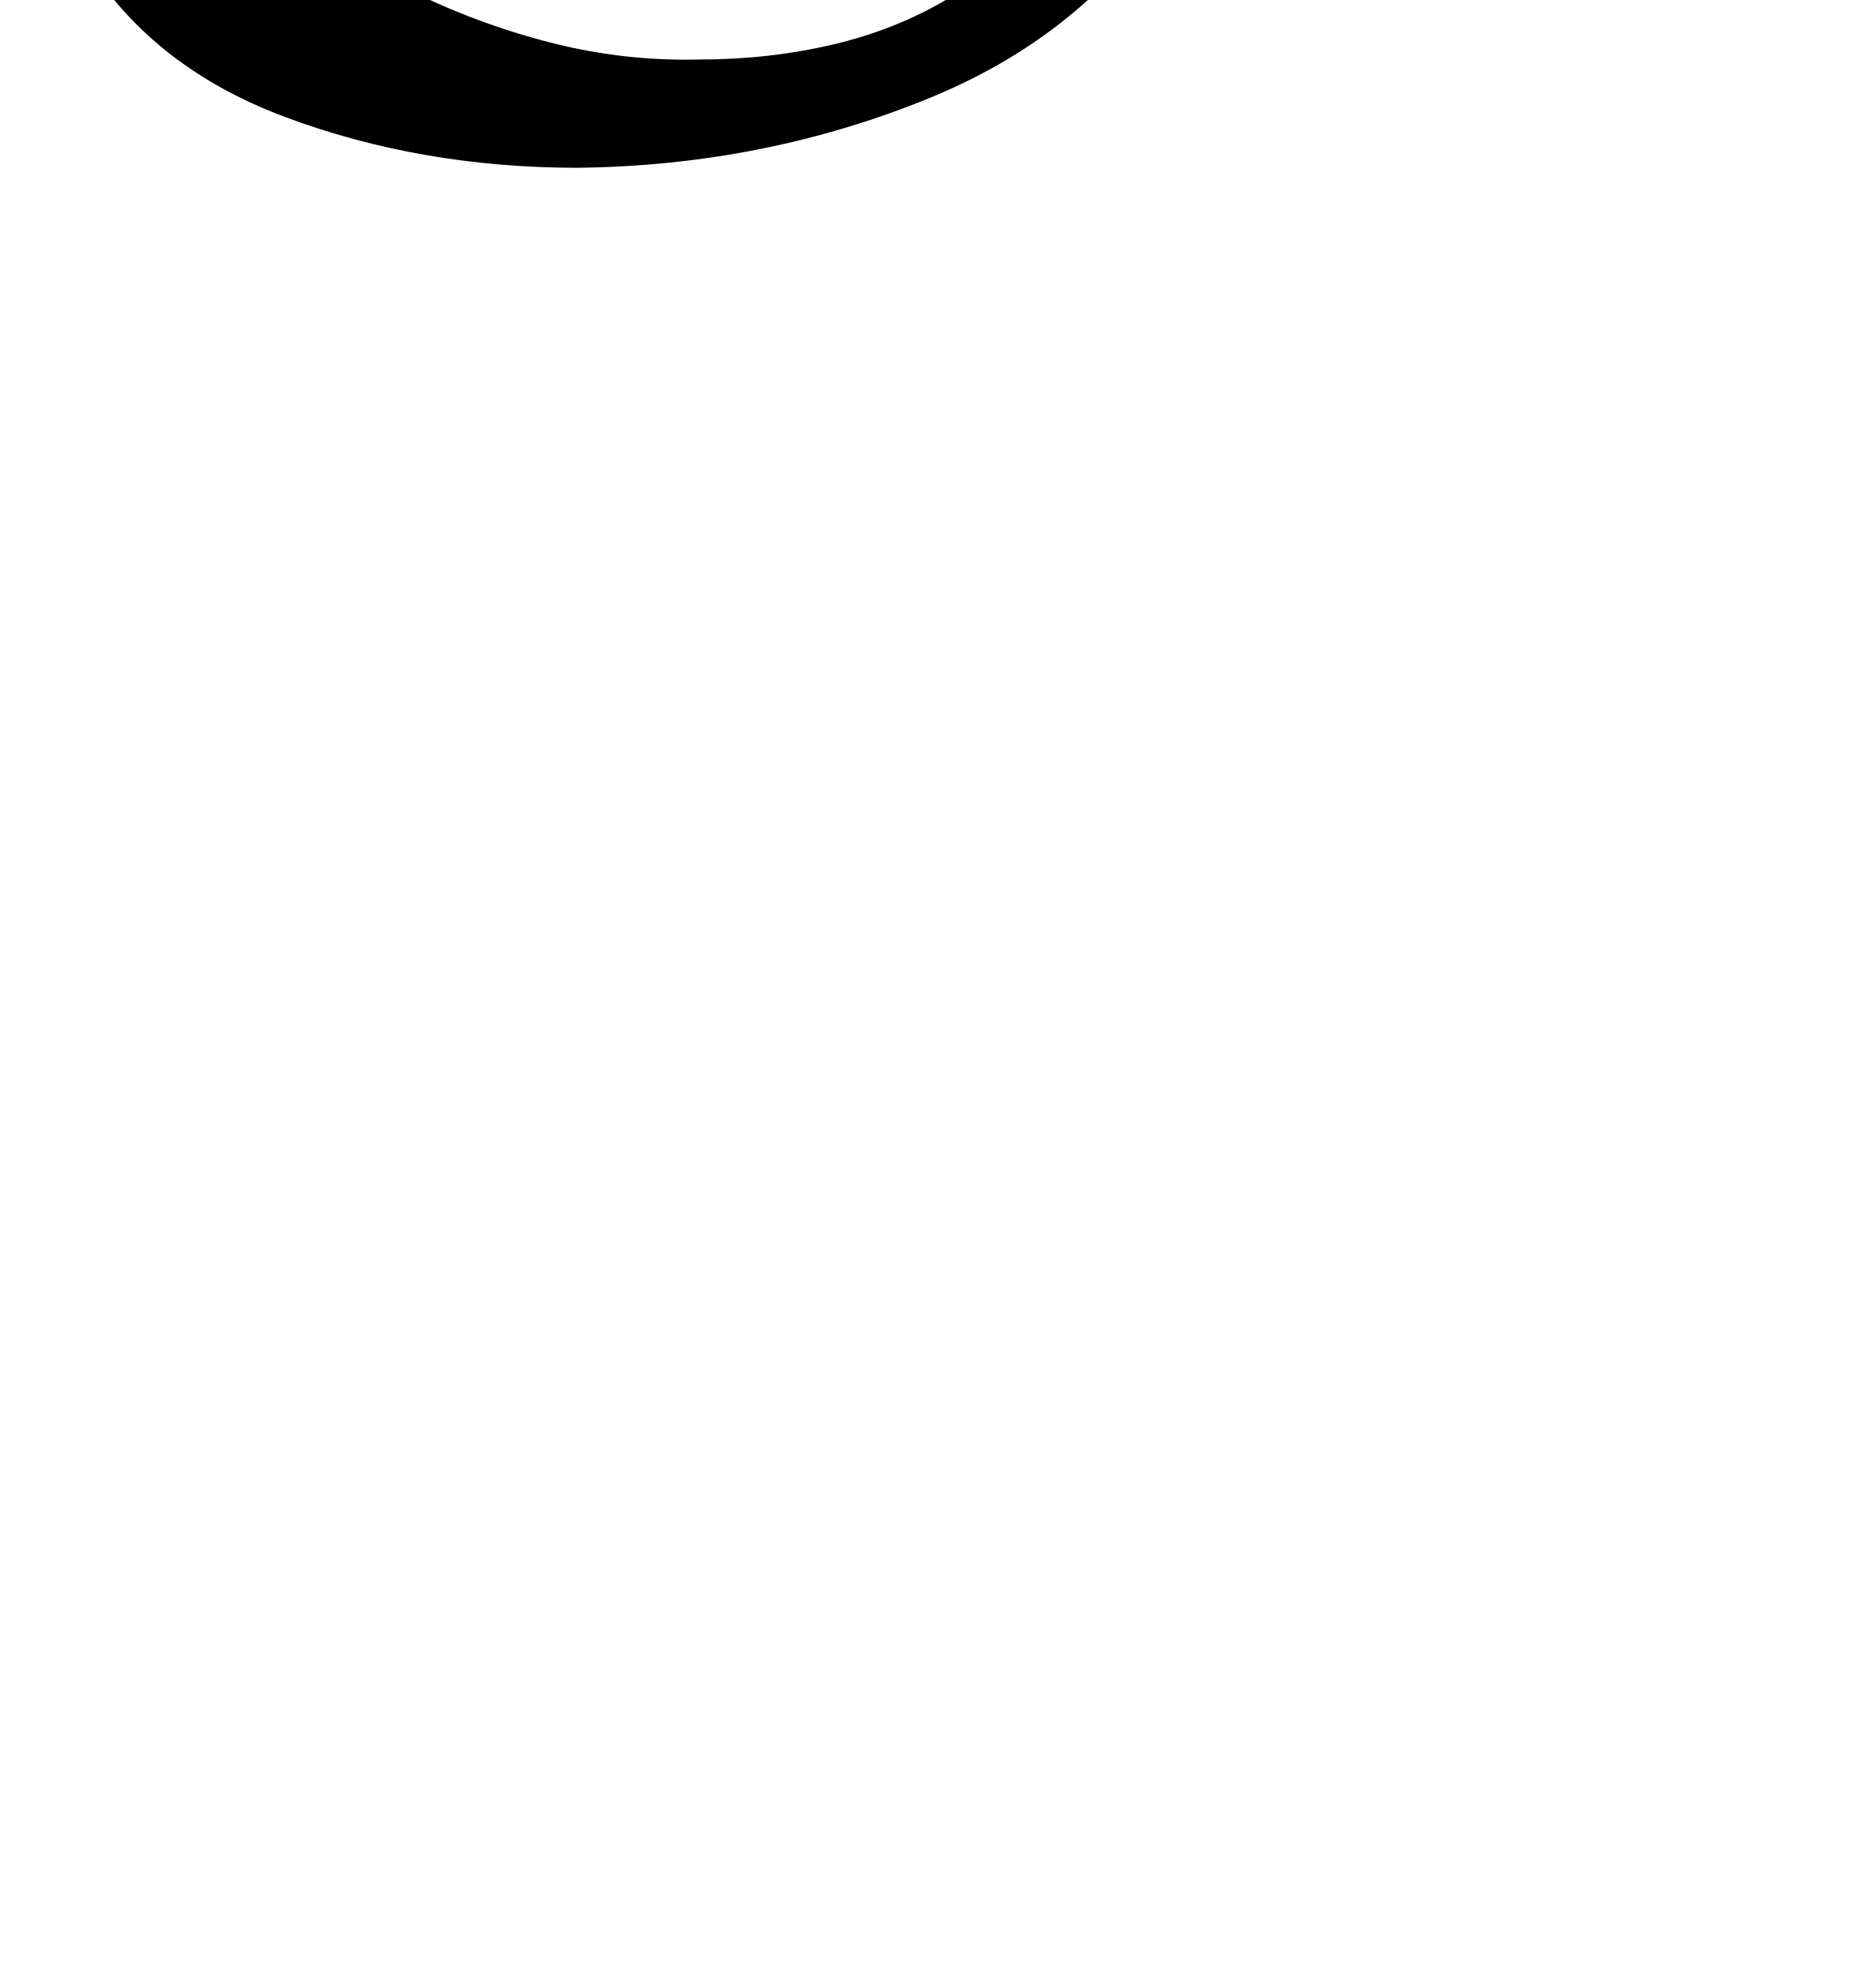
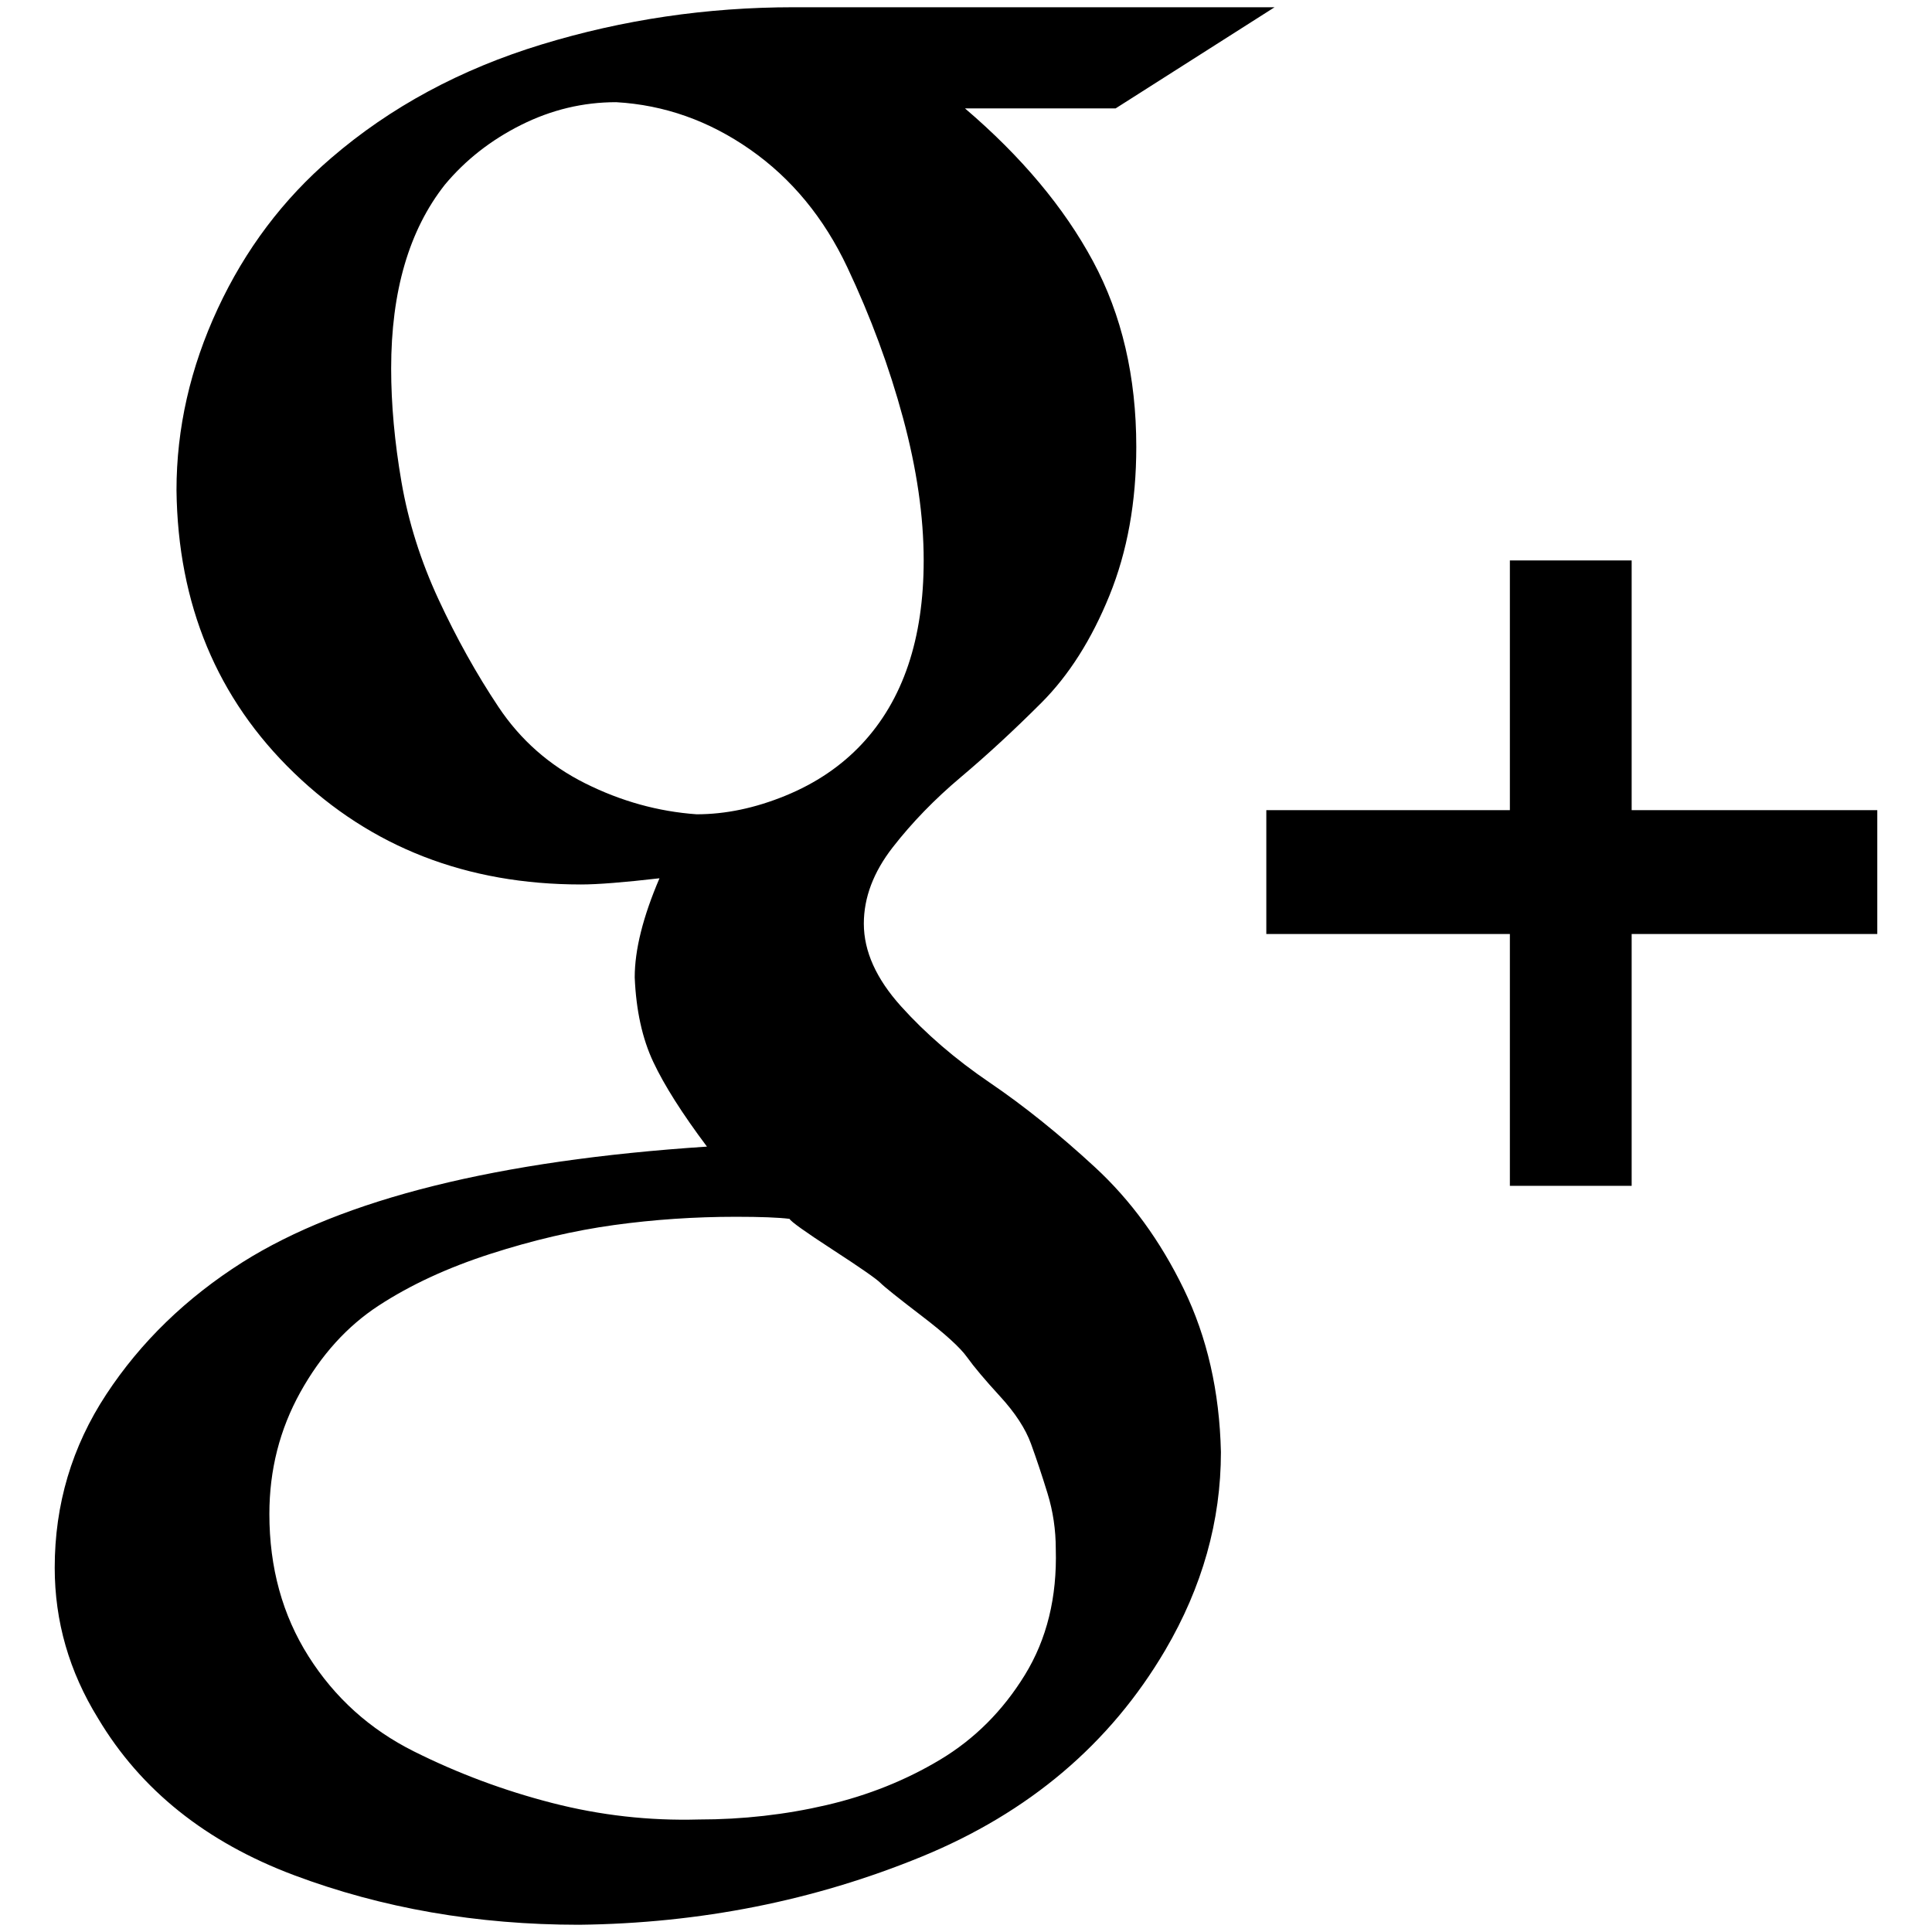
- <svg xmlns="http://www.w3.org/2000/svg">
-   <path transform="scale(1,-1)" d="m18 94q0 46 25 84t66 64q73 46 225 56-18 24-26 41t-9 41q0 20 12 48-26-3-38-3-83 0-139 54t-57 137q0 45 20 88t55 73q43 37 102 55t122 18h233l-77-49h-73q41-35 62-74t21-90q0-40-13-72t-33-52-39-36-33-34-14-37q0-20 18-40t43-37 51-41 43-59 18-79q0-50-27-96-40-68-118-100t-166-33q-74 0-138 24t-95 76q-21 34-21 73z m104 26q0-39 19-69t51-46 67-25 71-8q32 0 62 7t55 22 41 41 15 61q0 14-4 27t-8 24-15 23-16 19-22 20-20 16-23 16-21 15q-8 1-26 1-30 0-59-4t-60-14-54-25-38-42-15-59z m59 555q0-26 5-55t18-57 29-52 42-37 54-15q21 0 43 9t37 25q30 32 30 89 0 32-10 69t-27 73-47 57-65 23q-24 0-46-11t-37-29q-26-33-26-89z m424-274v60h118v121h59v-121h119v-60h-119v-122h-59v122h-118z" />
+ <svg xmlns="http://www.w3.org/2000/svg" version="1.1" id="Layer_1" x="0px" y="0px" width="512px" height="512px" viewBox="164.945 41.64 512 512" enable-background="new 164.945 41.64 512 512" xml:space="preserve">
+   <path d="M179.445,457.091c0-16.774,4.558-32.09,13.675-45.948c9.117-13.856,21.15-25.526,36.102-35.008  c26.62-16.774,67.645-26.985,123.075-30.632c-6.564-8.752-11.305-16.228-14.222-22.427c-2.918-6.199-4.559-13.675-4.923-22.427  c0-7.293,2.188-16.045,6.564-26.256c-9.481,1.094-16.41,1.641-20.786,1.641c-30.268,0-55.612-9.846-76.033-29.538  s-30.814-44.671-31.179-74.938c0-16.41,3.646-32.455,10.94-48.136c7.293-15.68,17.321-28.991,30.085-39.931  c15.68-13.493,34.278-23.521,55.794-30.085c21.515-6.564,43.76-9.846,66.734-9.846h127.451l-42.119,26.803h-39.931  c14.951,12.764,26.256,26.256,33.914,40.478c7.658,14.222,11.486,30.632,11.486,49.23c0,14.587-2.37,27.715-7.11,39.384  c-4.741,11.67-10.758,21.151-18.051,28.444c-7.294,7.293-14.405,13.857-21.333,19.692c-6.929,5.834-12.946,12.034-18.051,18.598  c-5.105,6.564-7.658,13.311-7.658,20.239c0,7.293,3.282,14.586,9.846,21.879c6.564,7.294,14.404,14.04,23.521,20.239  c9.117,6.2,18.416,13.675,27.897,22.427s17.321,19.51,23.521,32.273s9.481,27.168,9.847,43.213c0,18.233-4.924,35.737-14.77,52.512  c-14.587,24.798-36.102,43.031-64.545,54.7c-28.444,11.669-58.712,17.687-90.802,18.051c-26.985,0-52.147-4.376-75.486-13.128  s-40.66-22.609-51.965-41.572C183.274,484.623,179.445,471.312,179.445,457.091z M236.332,442.869  c0,14.222,3.464,26.803,10.393,37.742c6.928,10.94,16.228,19.328,27.897,25.162c11.669,5.835,23.885,10.394,36.649,13.675  c12.763,3.282,25.709,4.741,38.837,4.376c11.669,0,22.974-1.275,33.914-3.828s20.968-6.564,30.085-12.034  s16.592-12.945,22.427-22.427c5.834-9.481,8.569-20.604,8.205-33.367c0-5.105-0.73-10.028-2.188-14.77  c-1.459-4.74-2.918-9.116-4.376-13.128c-1.459-4.011-4.193-8.205-8.205-12.581s-6.929-7.84-8.752-10.393  c-1.824-2.553-5.835-6.199-12.034-10.939c-6.2-4.741-9.846-7.658-10.94-8.753c-1.094-1.094-5.288-4.011-12.581-8.752  c-7.294-4.74-11.123-7.475-11.487-8.204c-2.917-0.365-7.658-0.548-14.222-0.548c-10.94,0-21.698,0.73-32.273,2.188  c-10.576,1.459-21.516,4.012-32.82,7.658c-11.305,3.646-21.151,8.205-29.538,13.675c-8.388,5.47-15.316,13.128-20.786,22.974  C239.068,420.441,236.332,431.199,236.332,442.869z M268.605,139.284c0,9.481,0.912,19.51,2.735,30.084  c1.823,10.576,5.105,20.969,9.846,31.179c4.74,10.211,10.028,19.692,15.863,28.444c5.834,8.752,13.492,15.499,22.974,20.239  s19.327,7.476,29.538,8.205c7.658,0,15.498-1.641,23.521-4.923c8.022-3.282,14.769-7.84,20.239-13.675  c10.94-11.669,16.41-27.897,16.41-48.683c0-11.669-1.824-24.25-5.47-37.743s-8.57-26.803-14.769-39.931  c-6.2-13.128-14.769-23.521-25.708-31.179c-10.94-7.658-22.792-11.852-35.555-12.581c-8.752,0-17.14,2.006-25.162,6.017  s-14.769,9.299-20.239,15.863C273.346,102.635,268.605,118.863,268.605,139.284z M500.532,289.162v-32.82h64.546v-66.187h32.273  v66.187h65.093v32.82h-65.093v66.734h-32.273v-66.734H500.532z" />
</svg>
